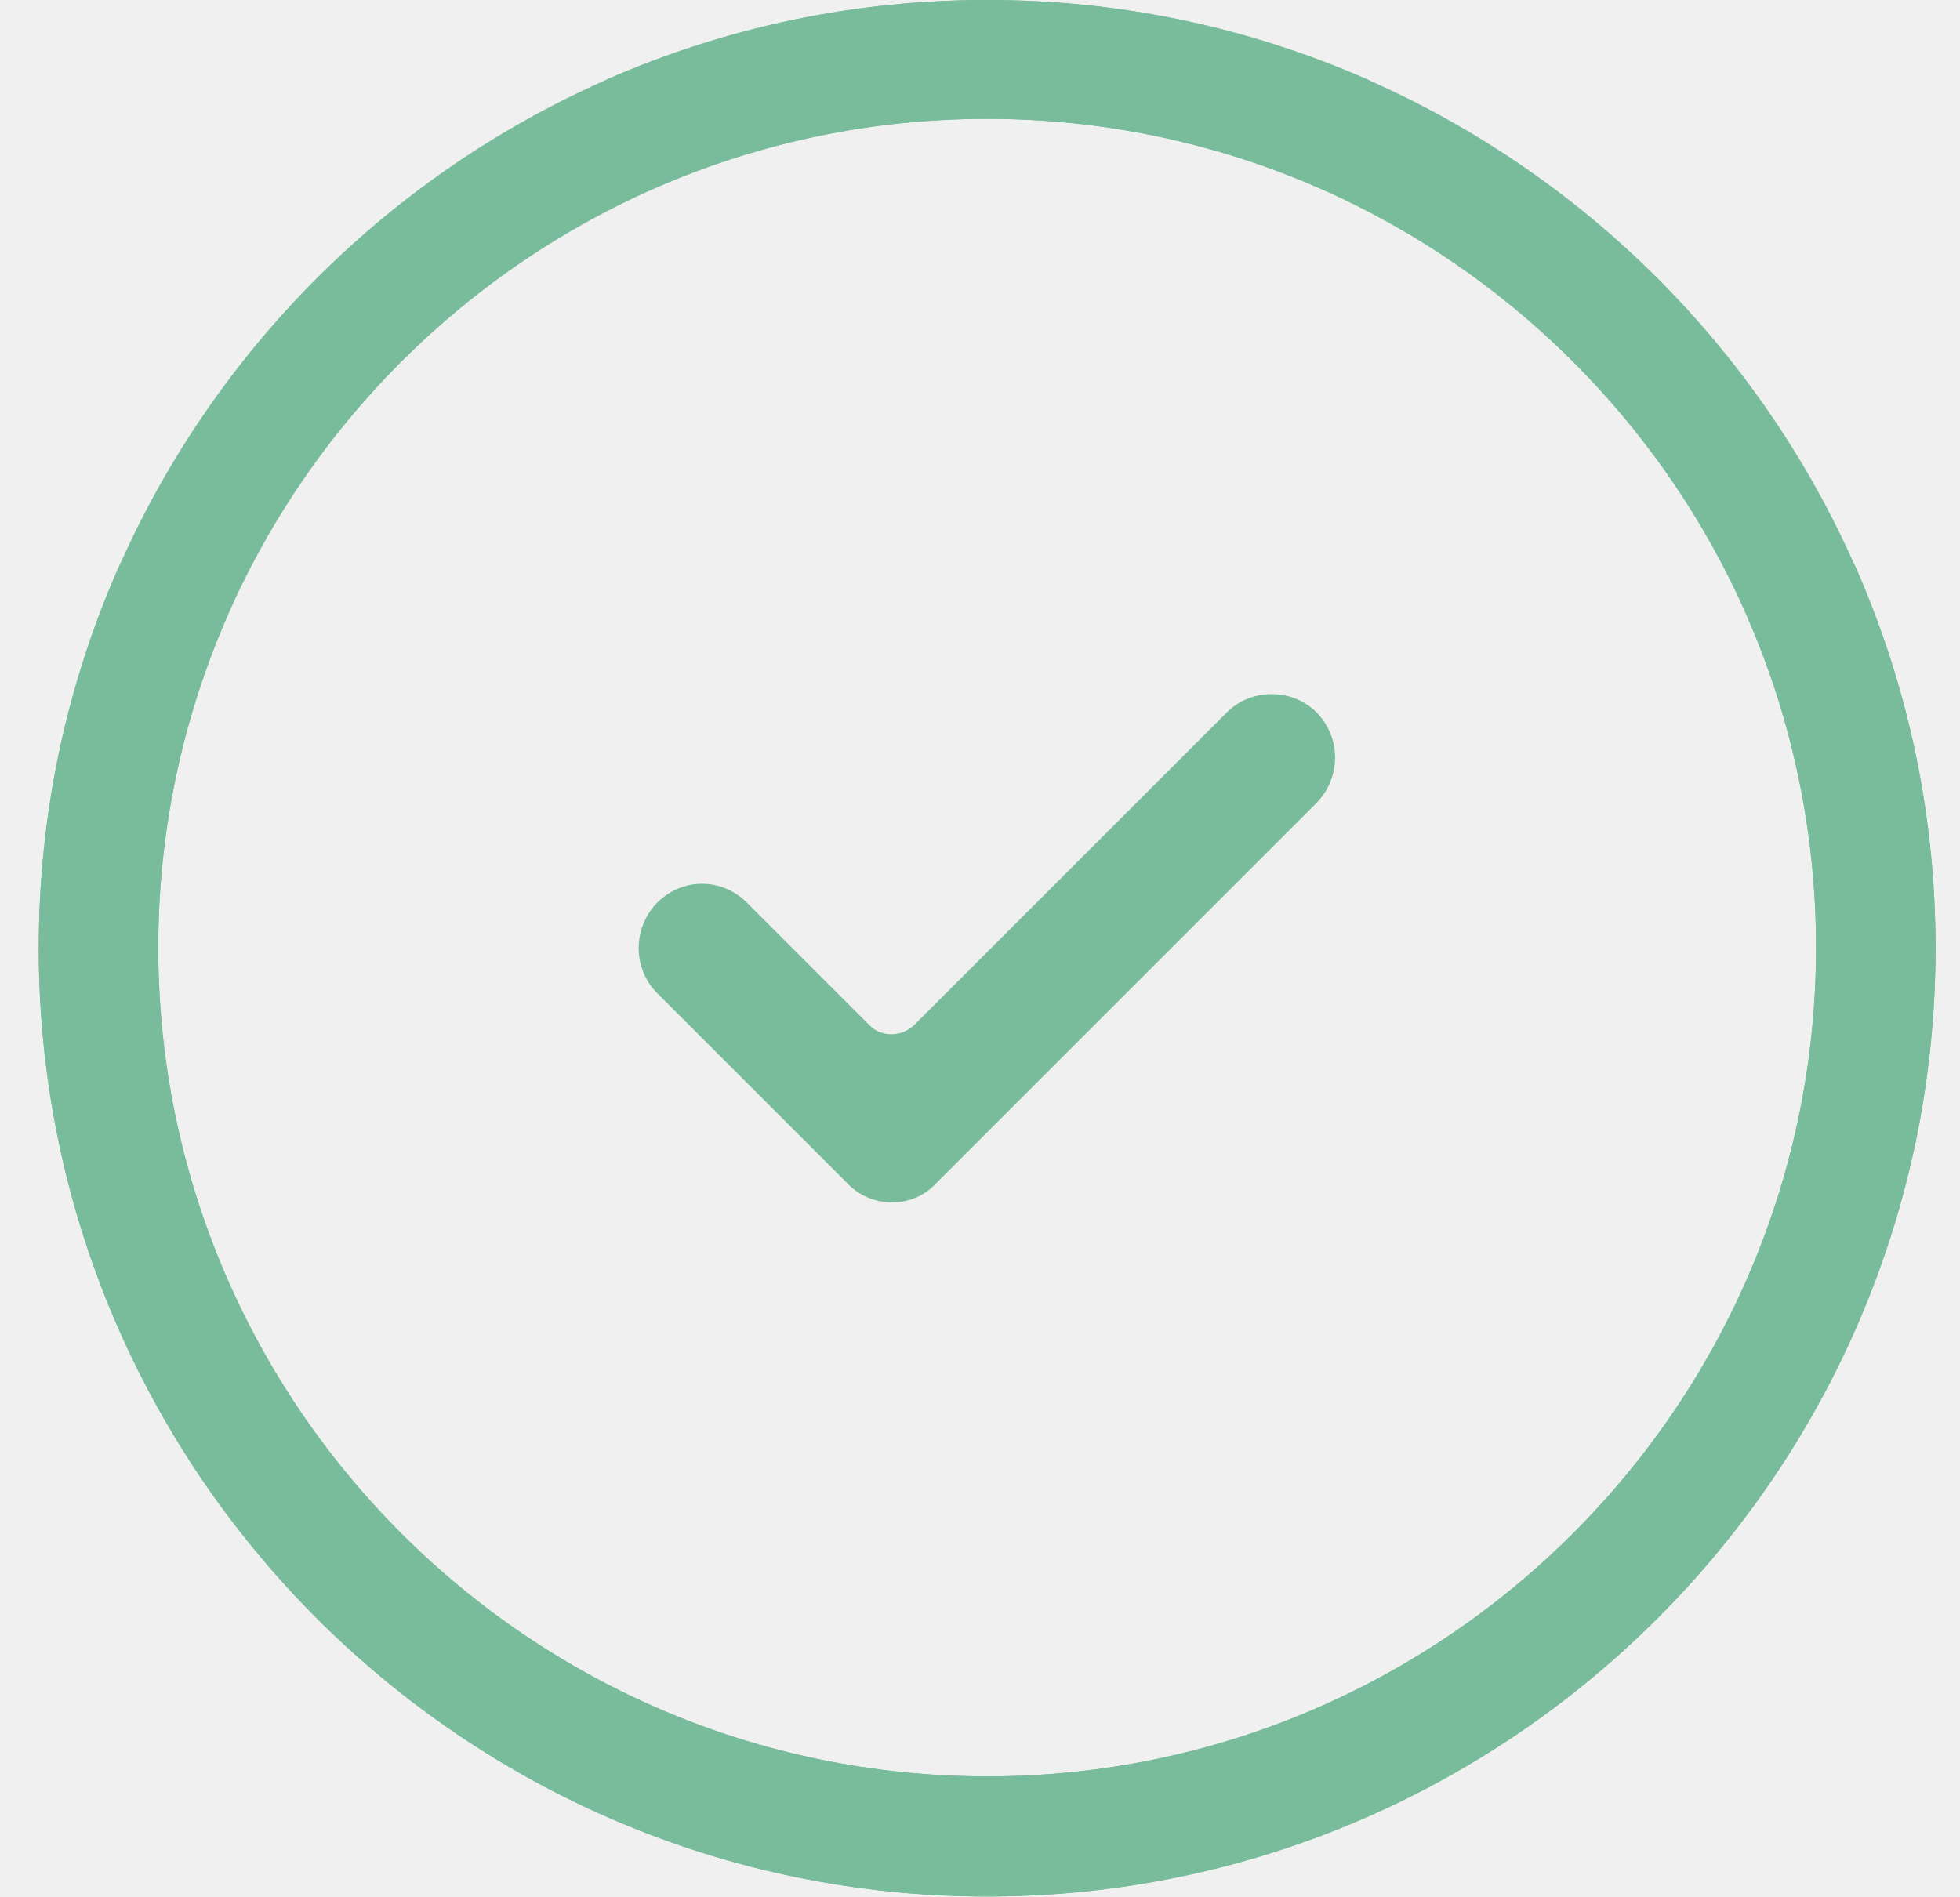
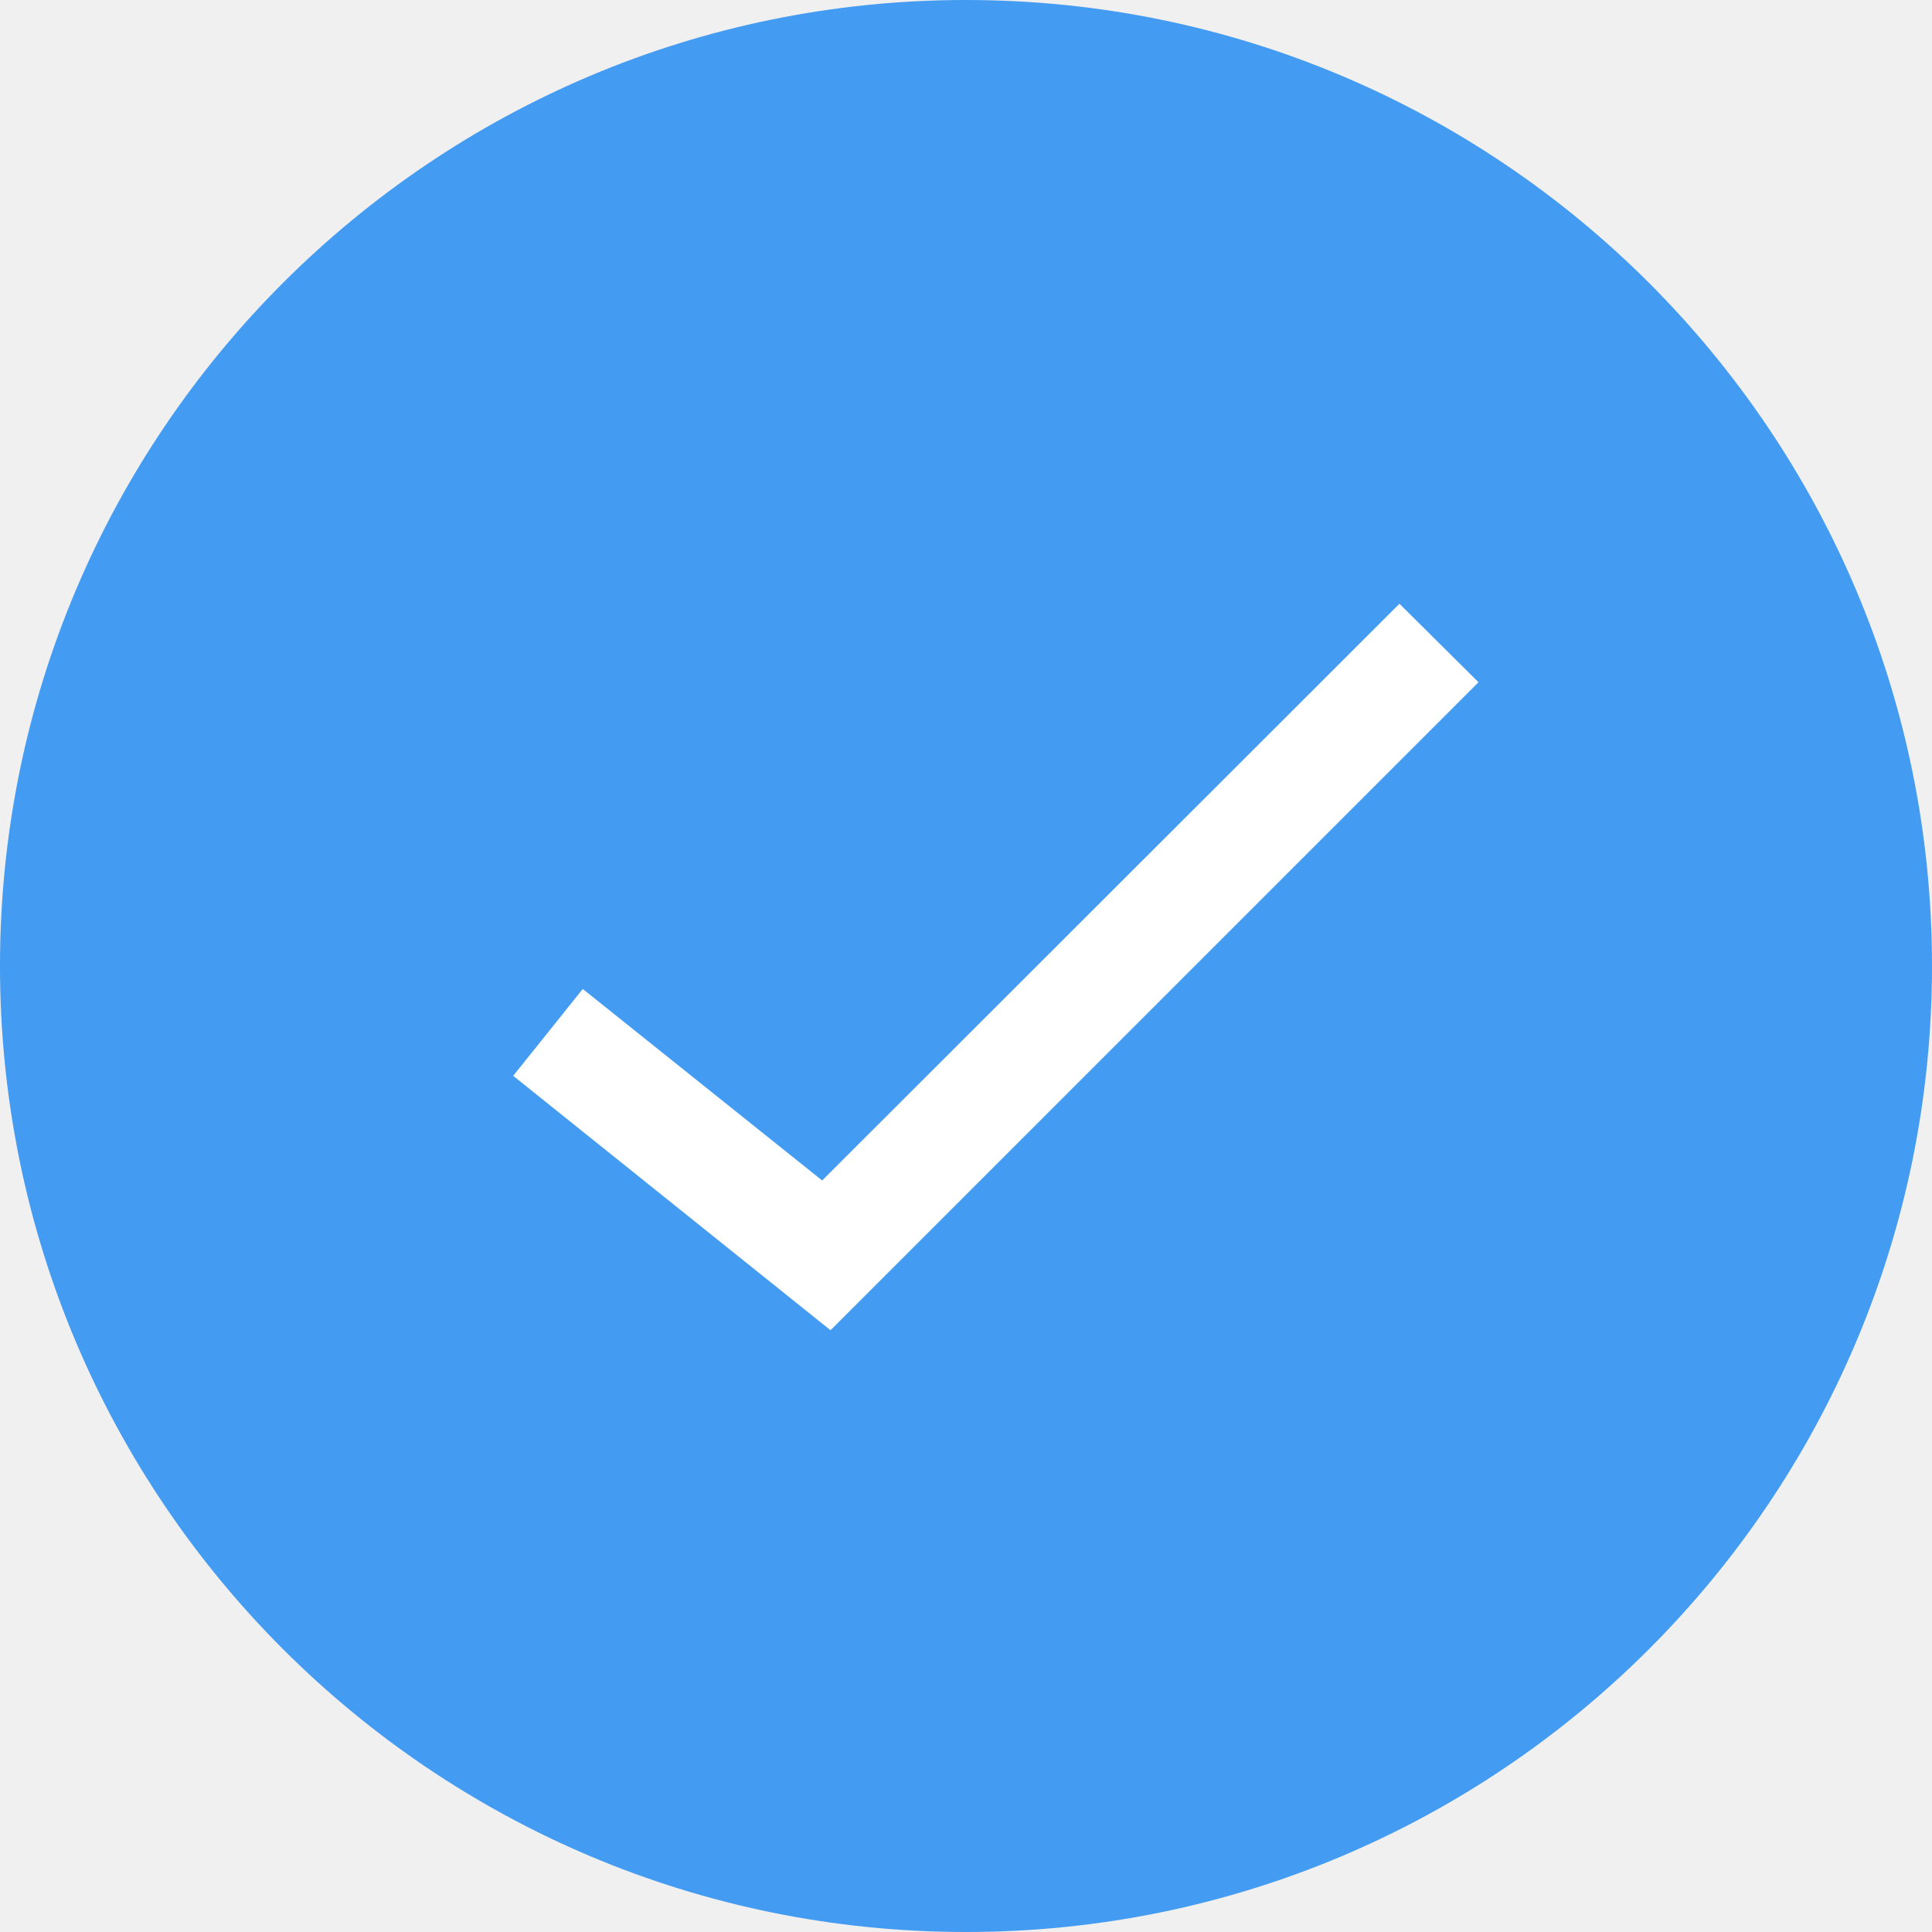
- <svg xmlns="http://www.w3.org/2000/svg" width="31" height="30" viewBox="0 0 31 30" fill="none">
-   <path fill-rule="evenodd" clip-rule="evenodd" d="M14.114 19.02C13.844 19.02 13.594 18.92 13.404 18.72L10.394 15.71C10.004 15.32 10.004 14.68 10.394 14.28C10.584 14.09 10.834 13.98 11.104 13.98C11.374 13.98 11.624 14.09 11.814 14.28L13.754 16.22C13.854 16.32 13.974 16.36 14.104 16.36C14.234 16.36 14.354 16.31 14.454 16.22L19.404 11.27C19.594 11.08 19.844 10.98 20.114 10.98C20.384 10.98 20.634 11.08 20.824 11.27C21.214 11.67 21.214 12.3 20.824 12.7L14.814 18.71C14.634 18.91 14.384 19.02 14.114 19.02Z" fill="#78BC9C" />
-   <path fill-rule="evenodd" clip-rule="evenodd" d="M21.243 3.06C21.613 3.06 21.953 2.84 22.103 2.49C22.203 2.26 22.213 2 22.113 1.77C22.023 1.53 21.843 1.35 21.613 1.25C19.713 0.42 17.703 0 15.613 0C7.343 0 0.613 6.73 0.613 15C0.613 23.27 7.343 30 15.613 30C23.883 30 30.613 23.27 30.613 15C30.613 12.91 30.193 10.9 29.363 9C29.213 8.65 28.873 8.43 28.503 8.43C28.373 8.43 28.243 8.46 28.123 8.51C27.893 8.61 27.713 8.8 27.623 9.03C27.533 9.26 27.533 9.52 27.633 9.75C28.353 11.4 28.723 13.17 28.723 14.99C28.723 22.22 22.843 28.1 15.613 28.1C8.383 28.1 2.503 22.22 2.503 14.99C2.503 7.76 8.383 1.88 15.613 1.88C17.433 1.88 19.203 2.25 20.863 2.97C20.983 3.04 21.113 3.06 21.243 3.06Z" fill="#78BC9C" />
-   <path fill-rule="evenodd" clip-rule="evenodd" d="M9.983 3.06C9.613 3.06 9.273 2.84 9.123 2.49C9.023 2.26 9.013 2 9.113 1.77C9.203 1.53 9.383 1.35 9.613 1.25C11.513 0.42 13.523 0 15.613 0C23.883 0 30.613 6.73 30.613 15C30.613 23.27 23.883 30 15.613 30C7.343 30 0.613 23.27 0.613 15C0.613 12.91 1.033 10.9 1.863 9C2.013 8.65 2.353 8.43 2.723 8.43C2.853 8.43 2.983 8.46 3.103 8.51C3.333 8.61 3.513 8.8 3.603 9.03C3.693 9.26 3.693 9.52 3.593 9.75C2.873 11.4 2.503 13.17 2.503 14.99C2.503 22.22 8.383 28.1 15.613 28.1C22.843 28.1 28.723 22.22 28.723 14.99C28.723 7.76 22.843 1.88 15.613 1.88C13.793 1.88 12.023 2.25 10.363 2.97C10.243 3.04 10.113 3.06 9.983 3.06Z" fill="#78BC9C" />
+ <svg xmlns="http://www.w3.org/2000/svg" width="64" height="64" viewBox="0 0 64 64" fill="none">
+   <rect width="64" height="64" rx="32" fill="#439BF2" />
+   <path fill-rule="evenodd" clip-rule="evenodd" d="M27.512 44.066L17 35.638L19.305 32.761L27.235 39.105L46.358 20L48.977 22.6L27.512 44.066Z" fill="white" />
</svg>
